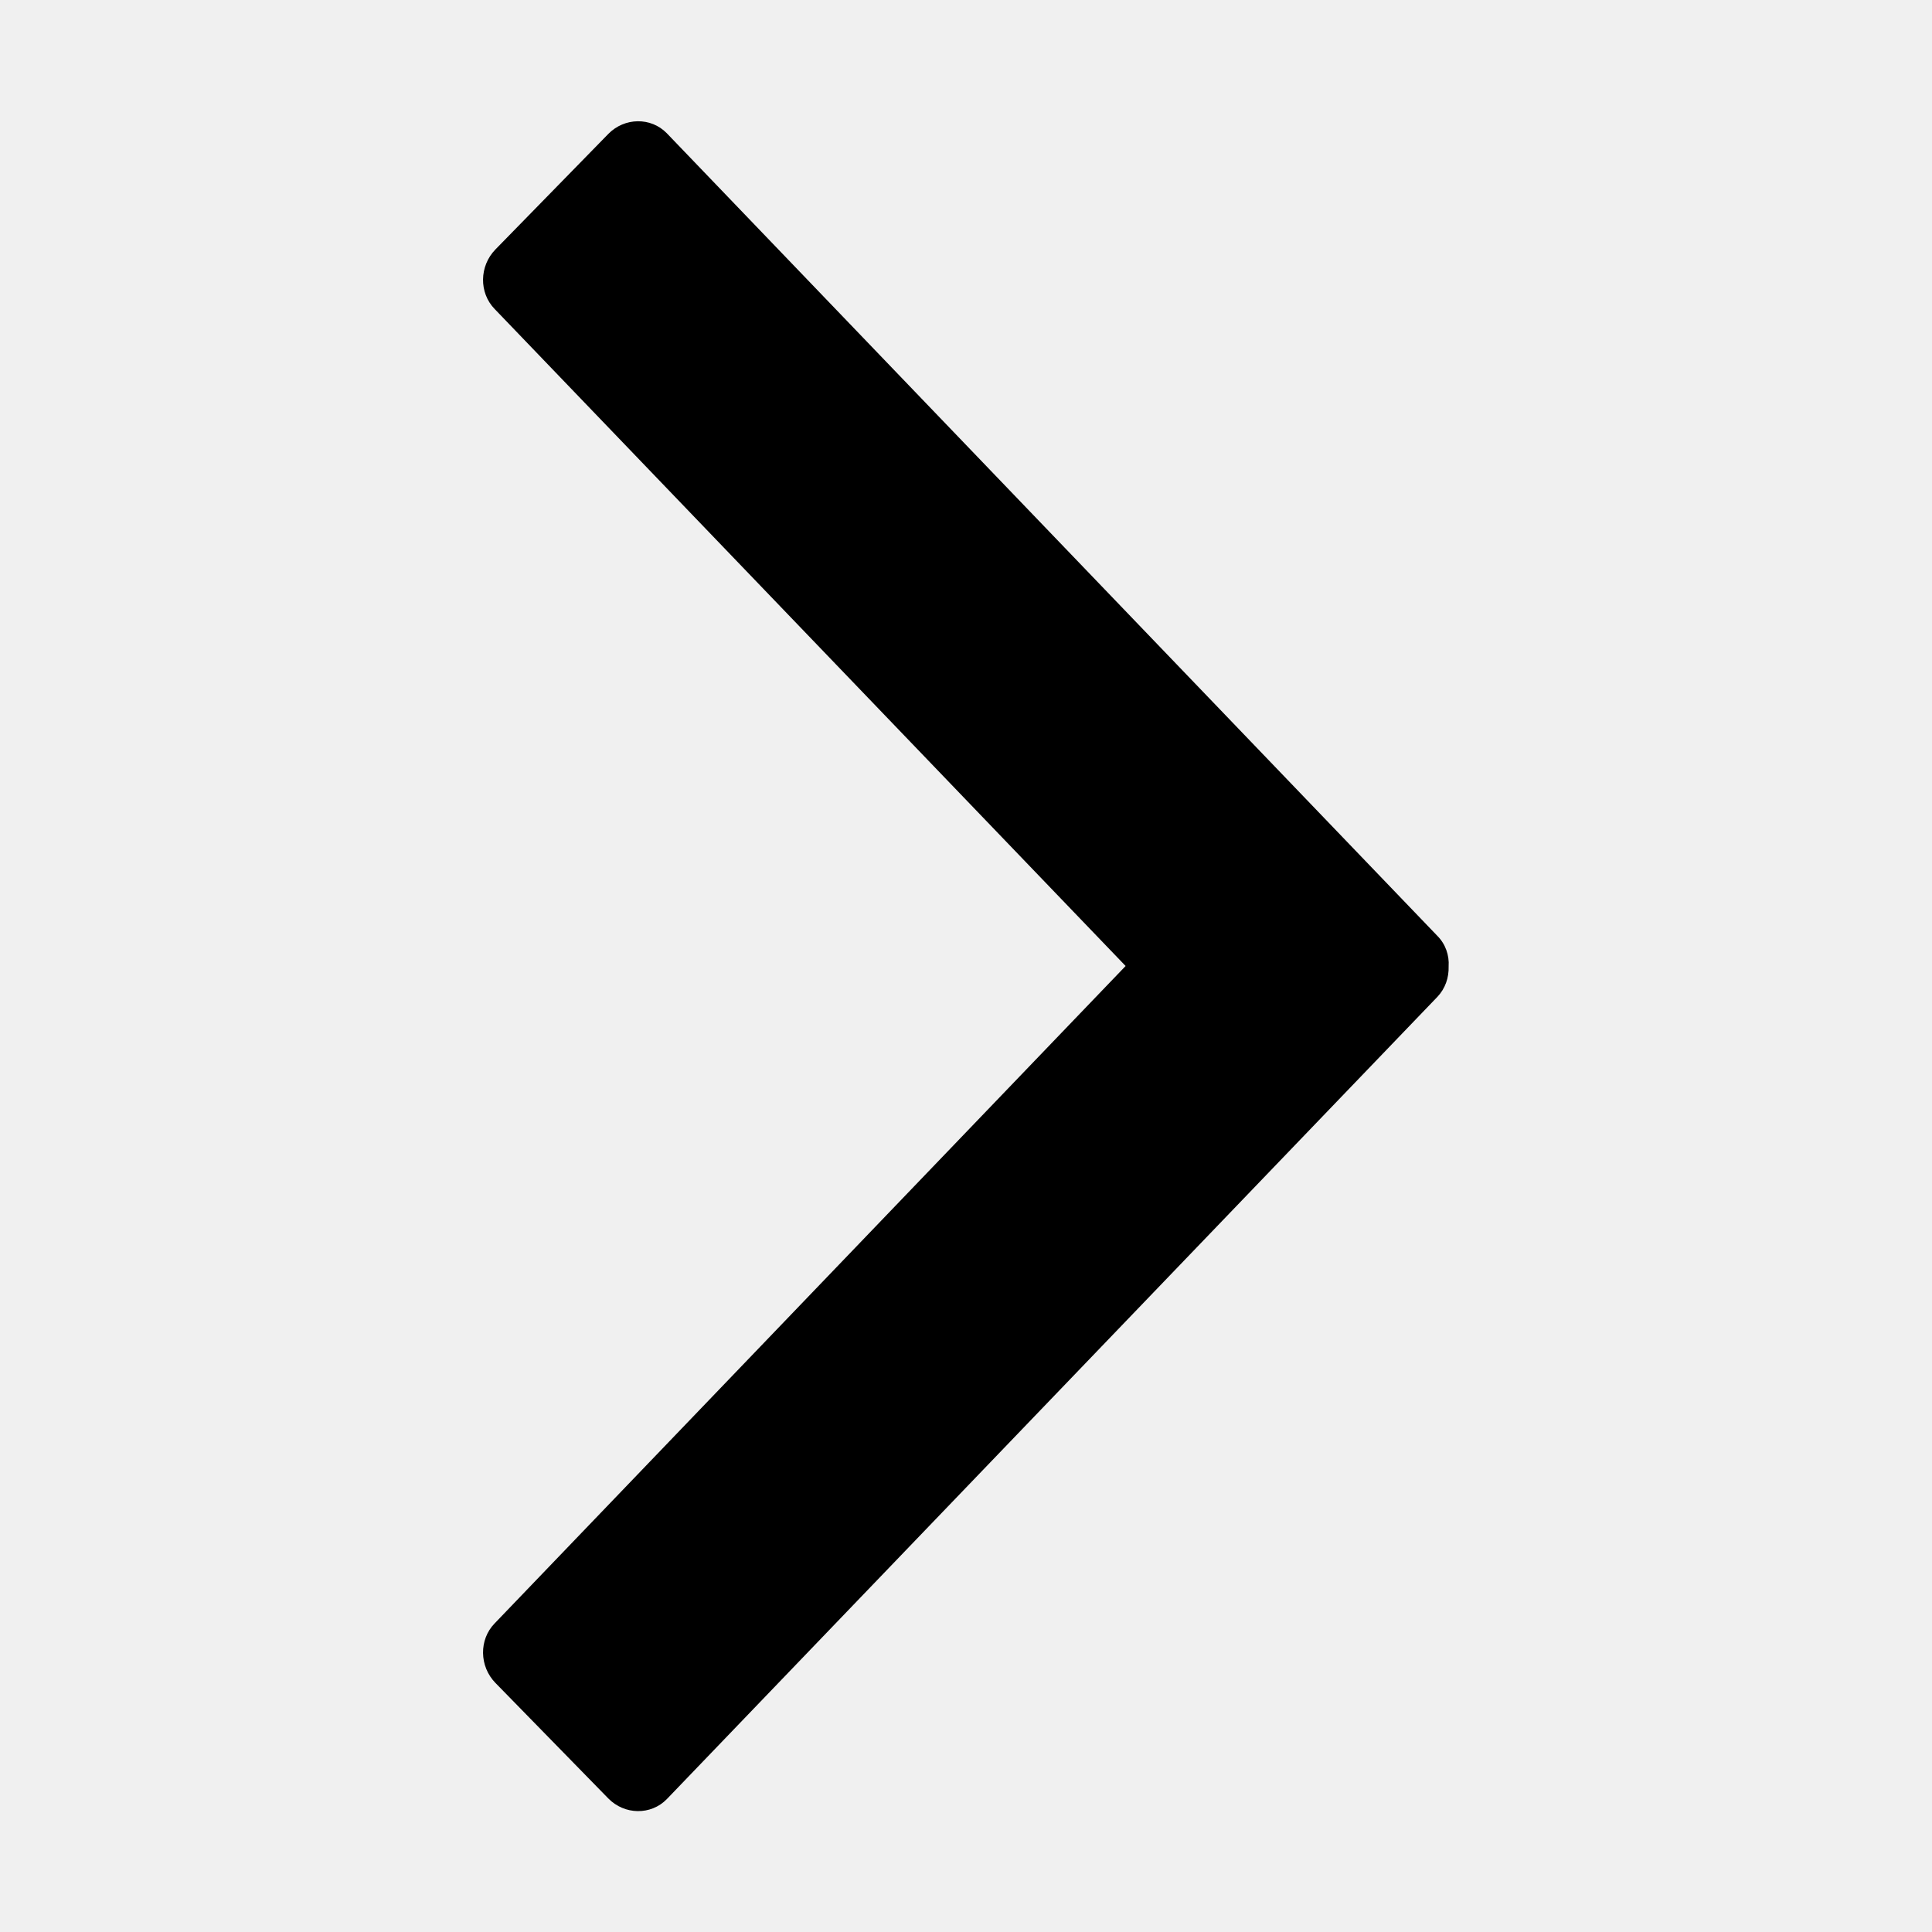
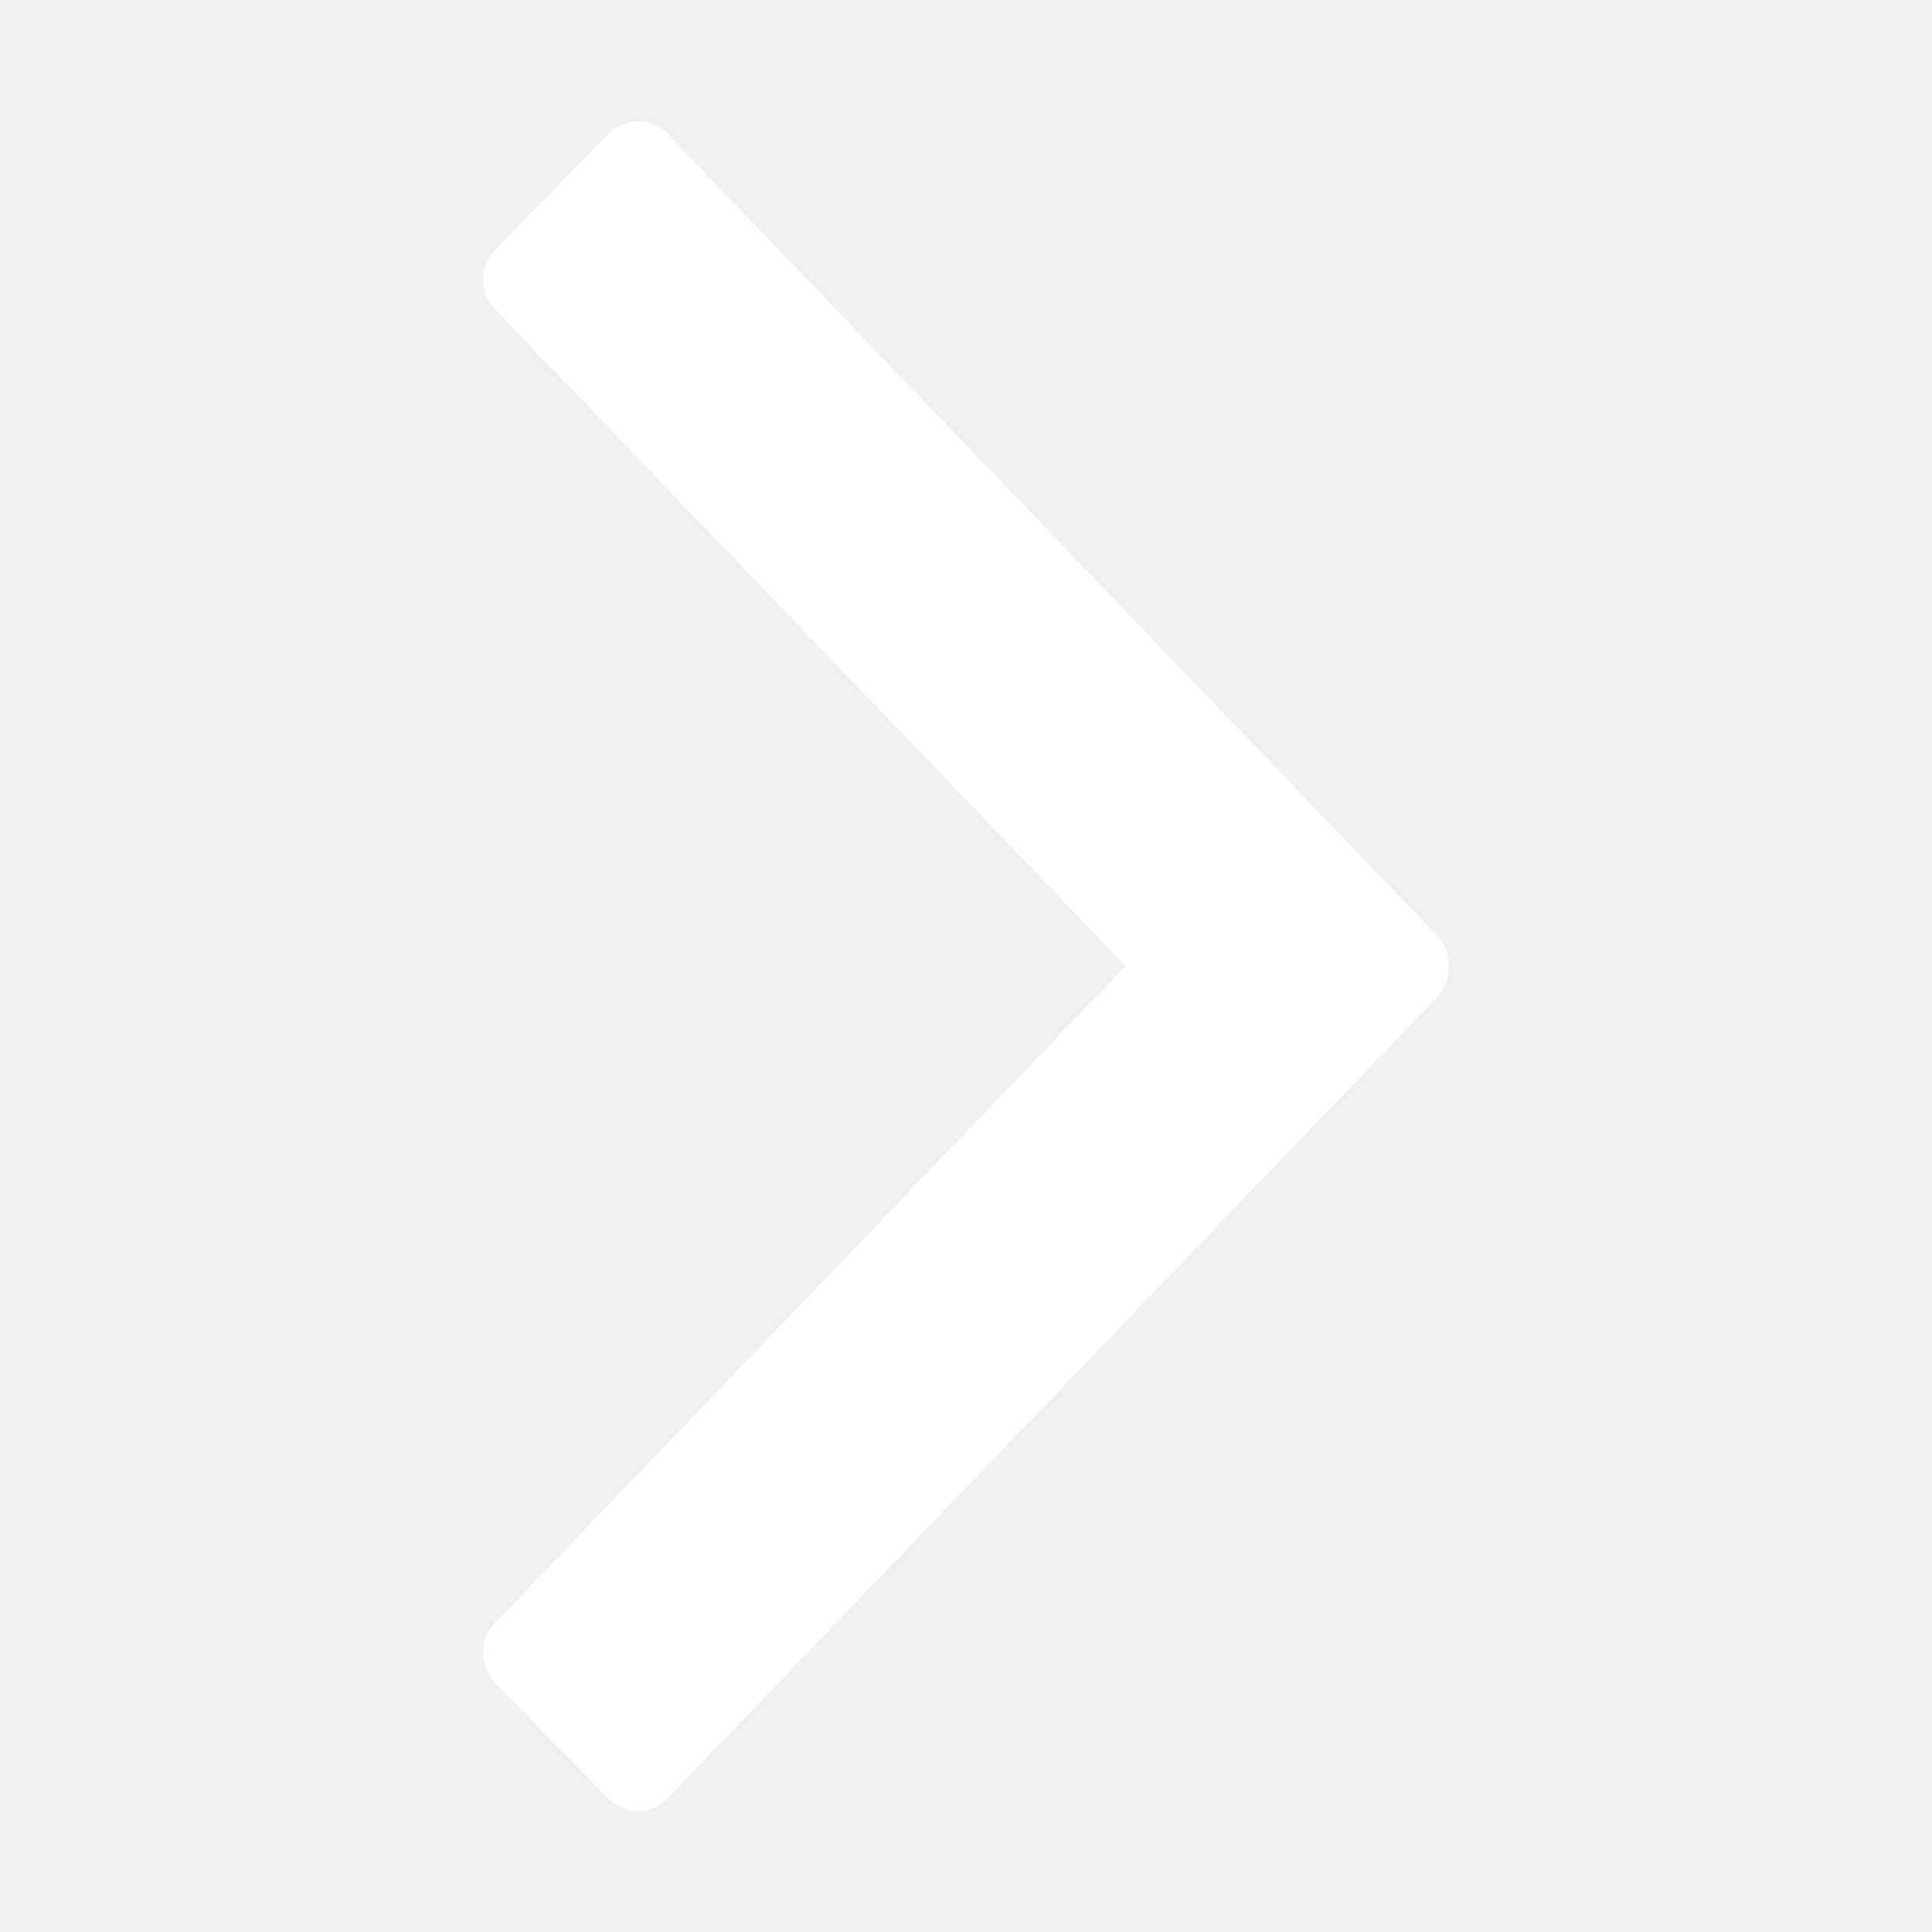
- <svg xmlns="http://www.w3.org/2000/svg" width="32" viewBox="0 0 512 512">
-   <path d="M298.3 256L131.1 81.9c-4.2-4.3-4.1-11.4.2-15.8l29.9-30.6c4.3-4.4 11.3-4.5 15.5-.2L380.9 248c2.2 2.2 3.2 5.2 3 8.1.1 3-.9 5.9-3 8.1L176.7 476.8c-4.2 4.3-11.2 4.2-15.5-.2L131.3 446c-4.3-4.4-4.4-11.5-.2-15.8L298.3 256z" fill="currentColor" />
+ <svg xmlns="http://www.w3.org/2000/svg" width="20" viewBox="0 0 512 512">
+   <path d="M298.3 256L131.1 81.9c-4.2-4.3-4.1-11.4.2-15.8l29.9-30.6c4.3-4.4 11.3-4.5 15.5-.2L380.9 248c2.2 2.2 3.2 5.2 3 8.1.1 3-.9 5.9-3 8.1L176.7 476.8c-4.2 4.3-11.2 4.2-15.5-.2L131.3 446c-4.3-4.4-4.4-11.5-.2-15.8L298.3 256z" fill="white" />
</svg>
